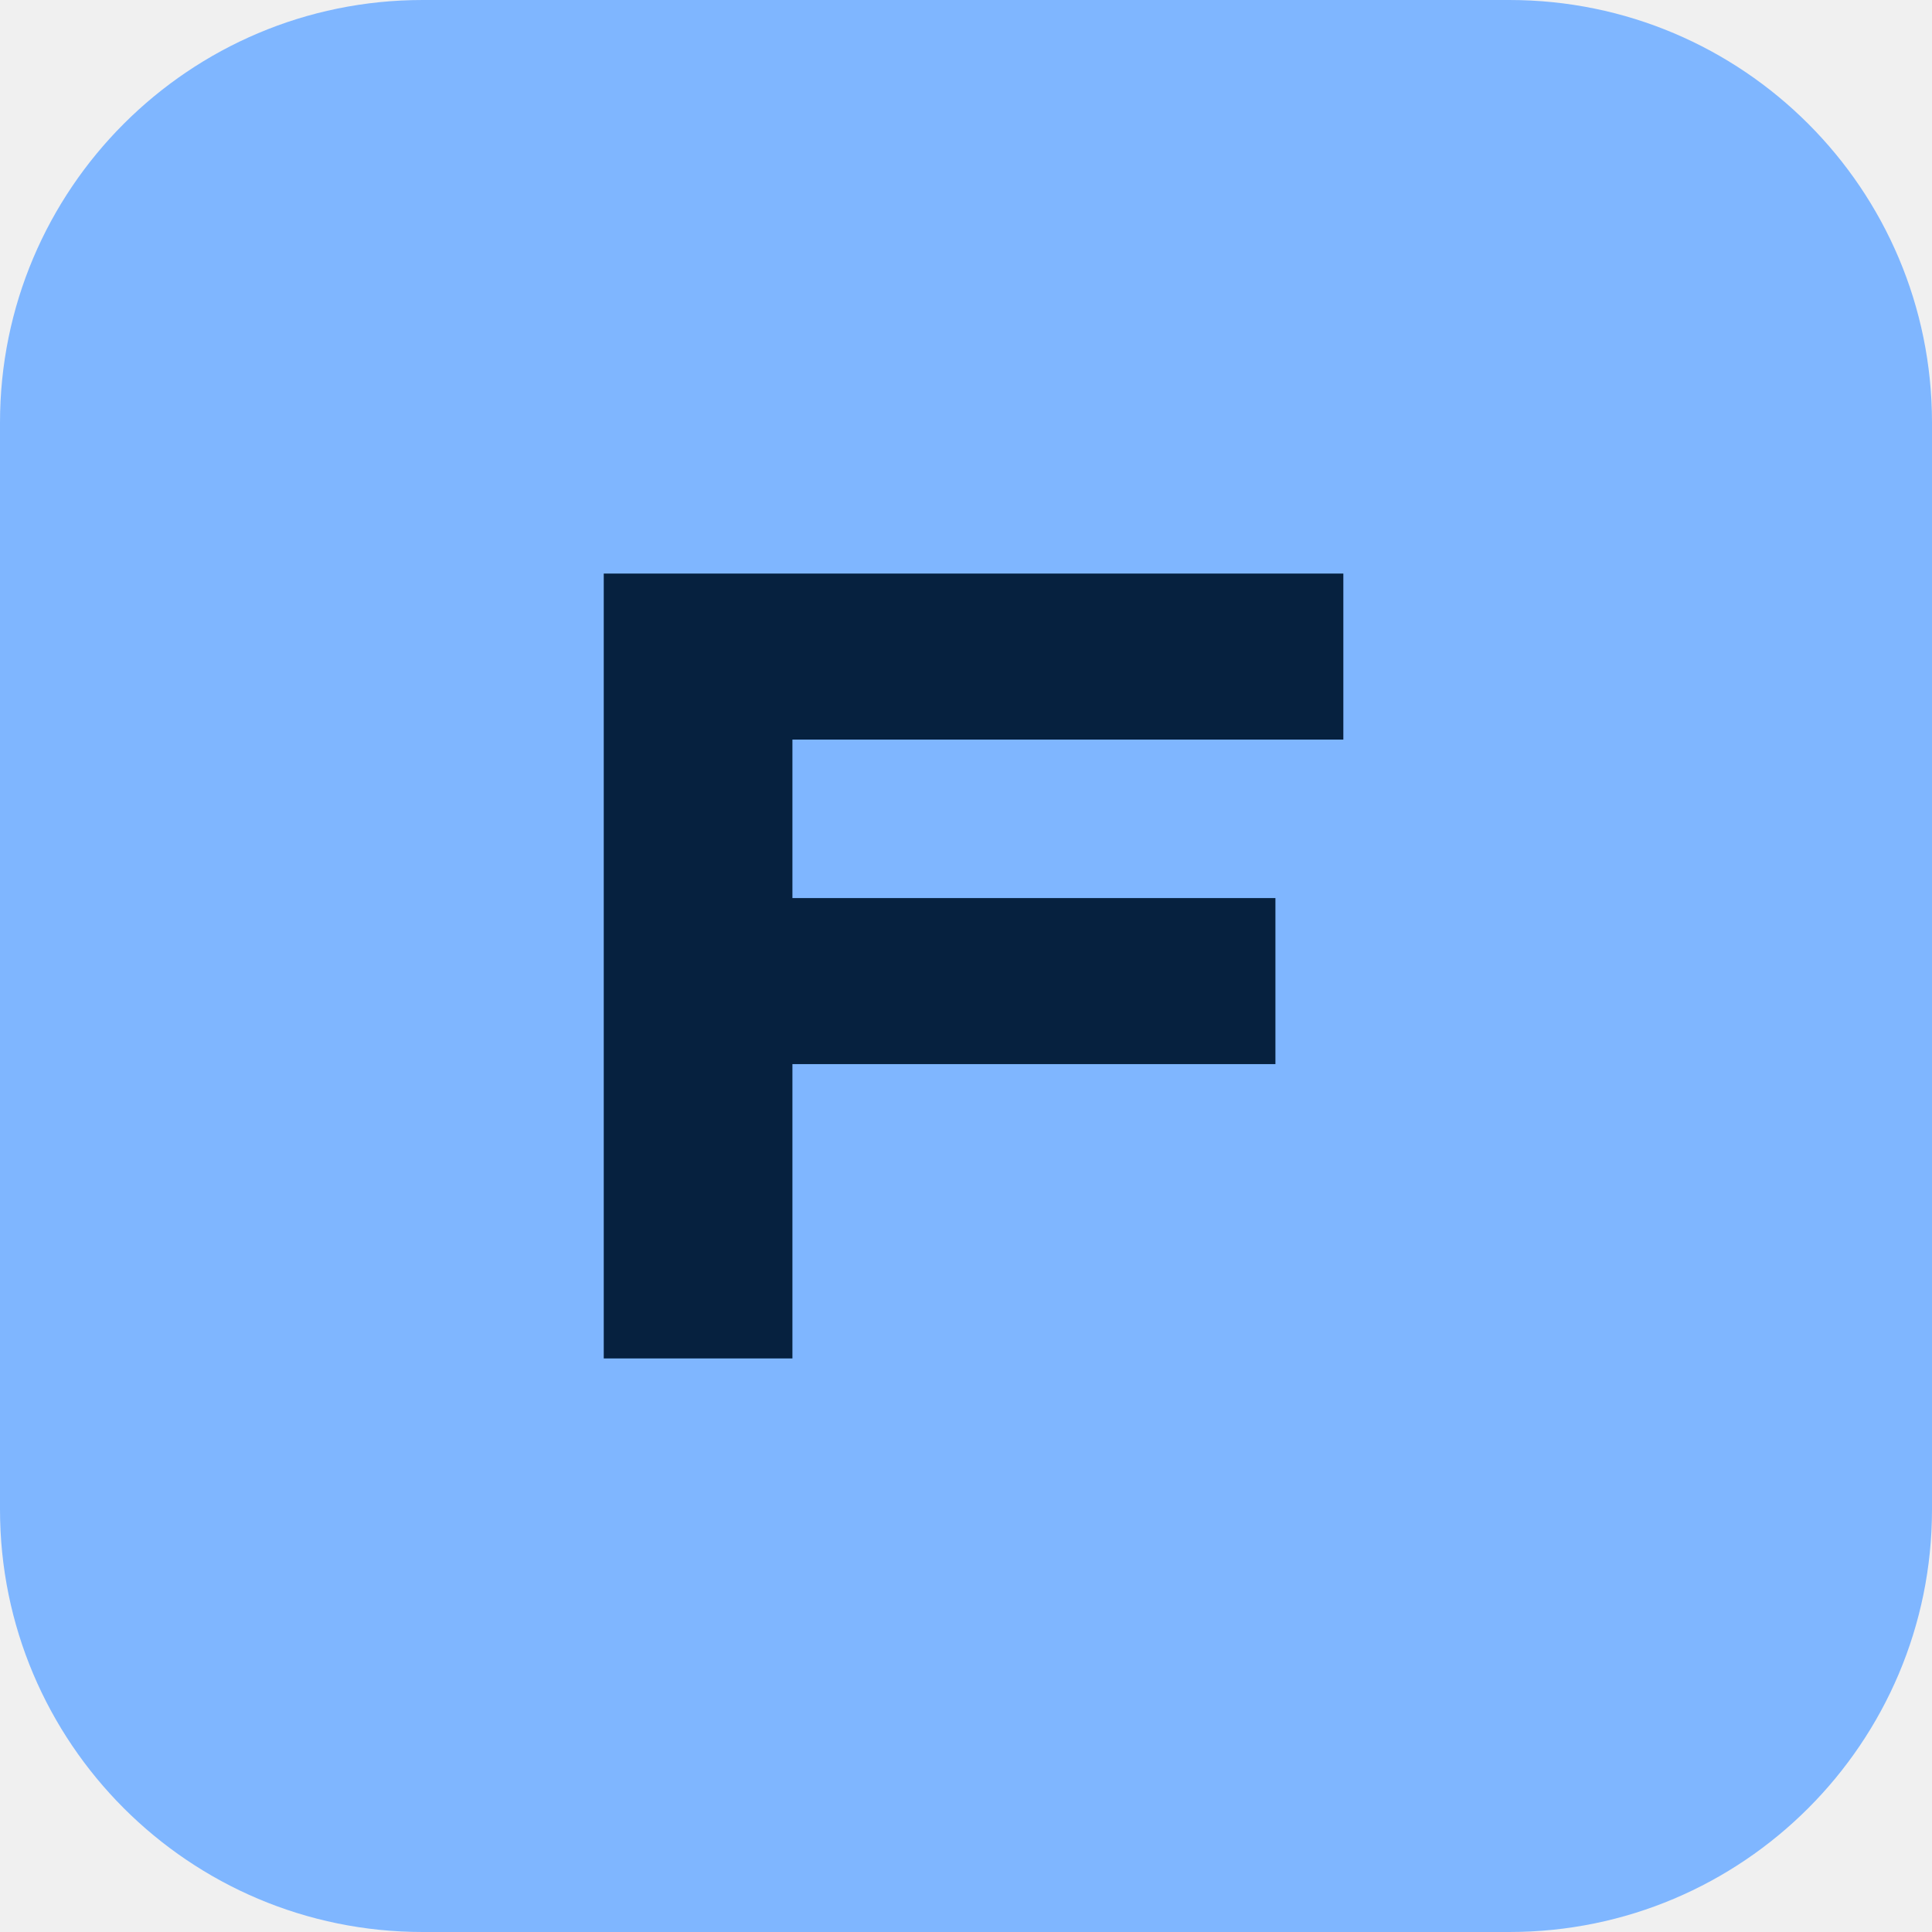
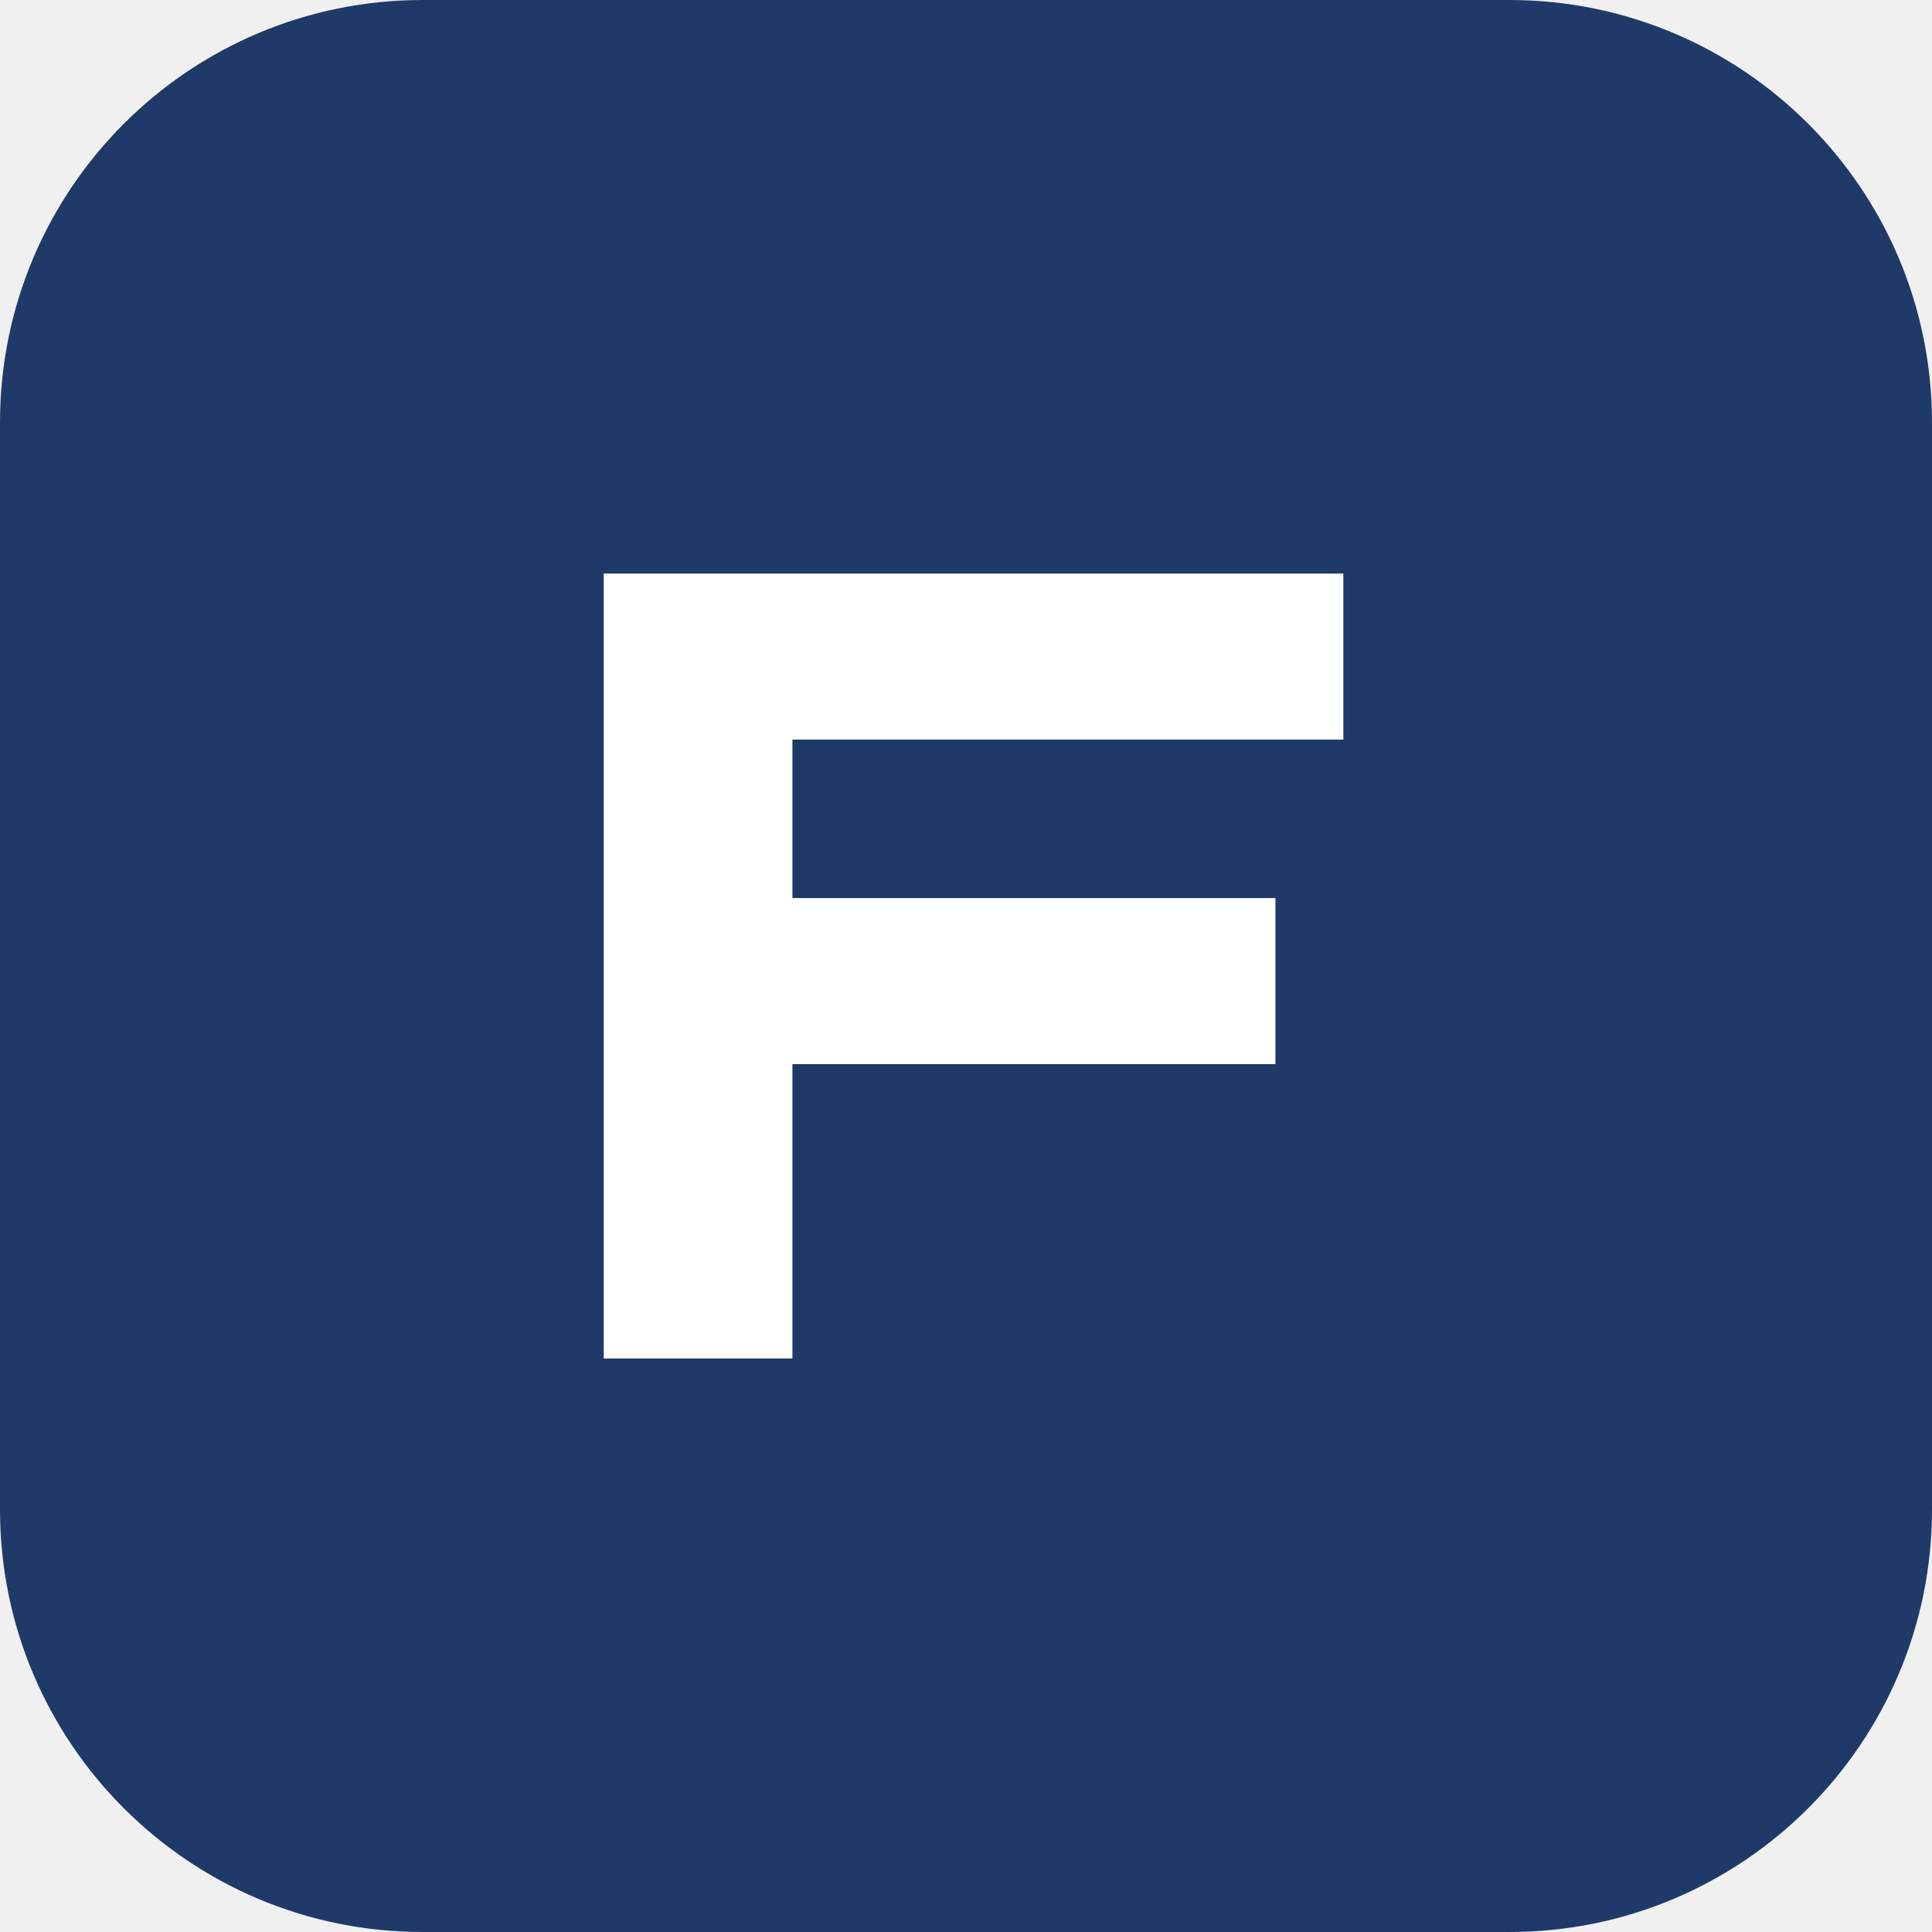
<svg xmlns="http://www.w3.org/2000/svg" viewBox="0 0 512 512">
-   <rect width="512" height="512" rx="112" fill="#7fb6ff" />
-   <path d="M160 360V152h196v44H210v42h128v44H210v78z" fill="#06213f" />
+   <rect width="512" height="512" rx="112" fill="#1f3a68" />
+   <path d="M160 360V152h196v44H210v42h128v44H210v78z" fill="#ffffff" />
</svg>
